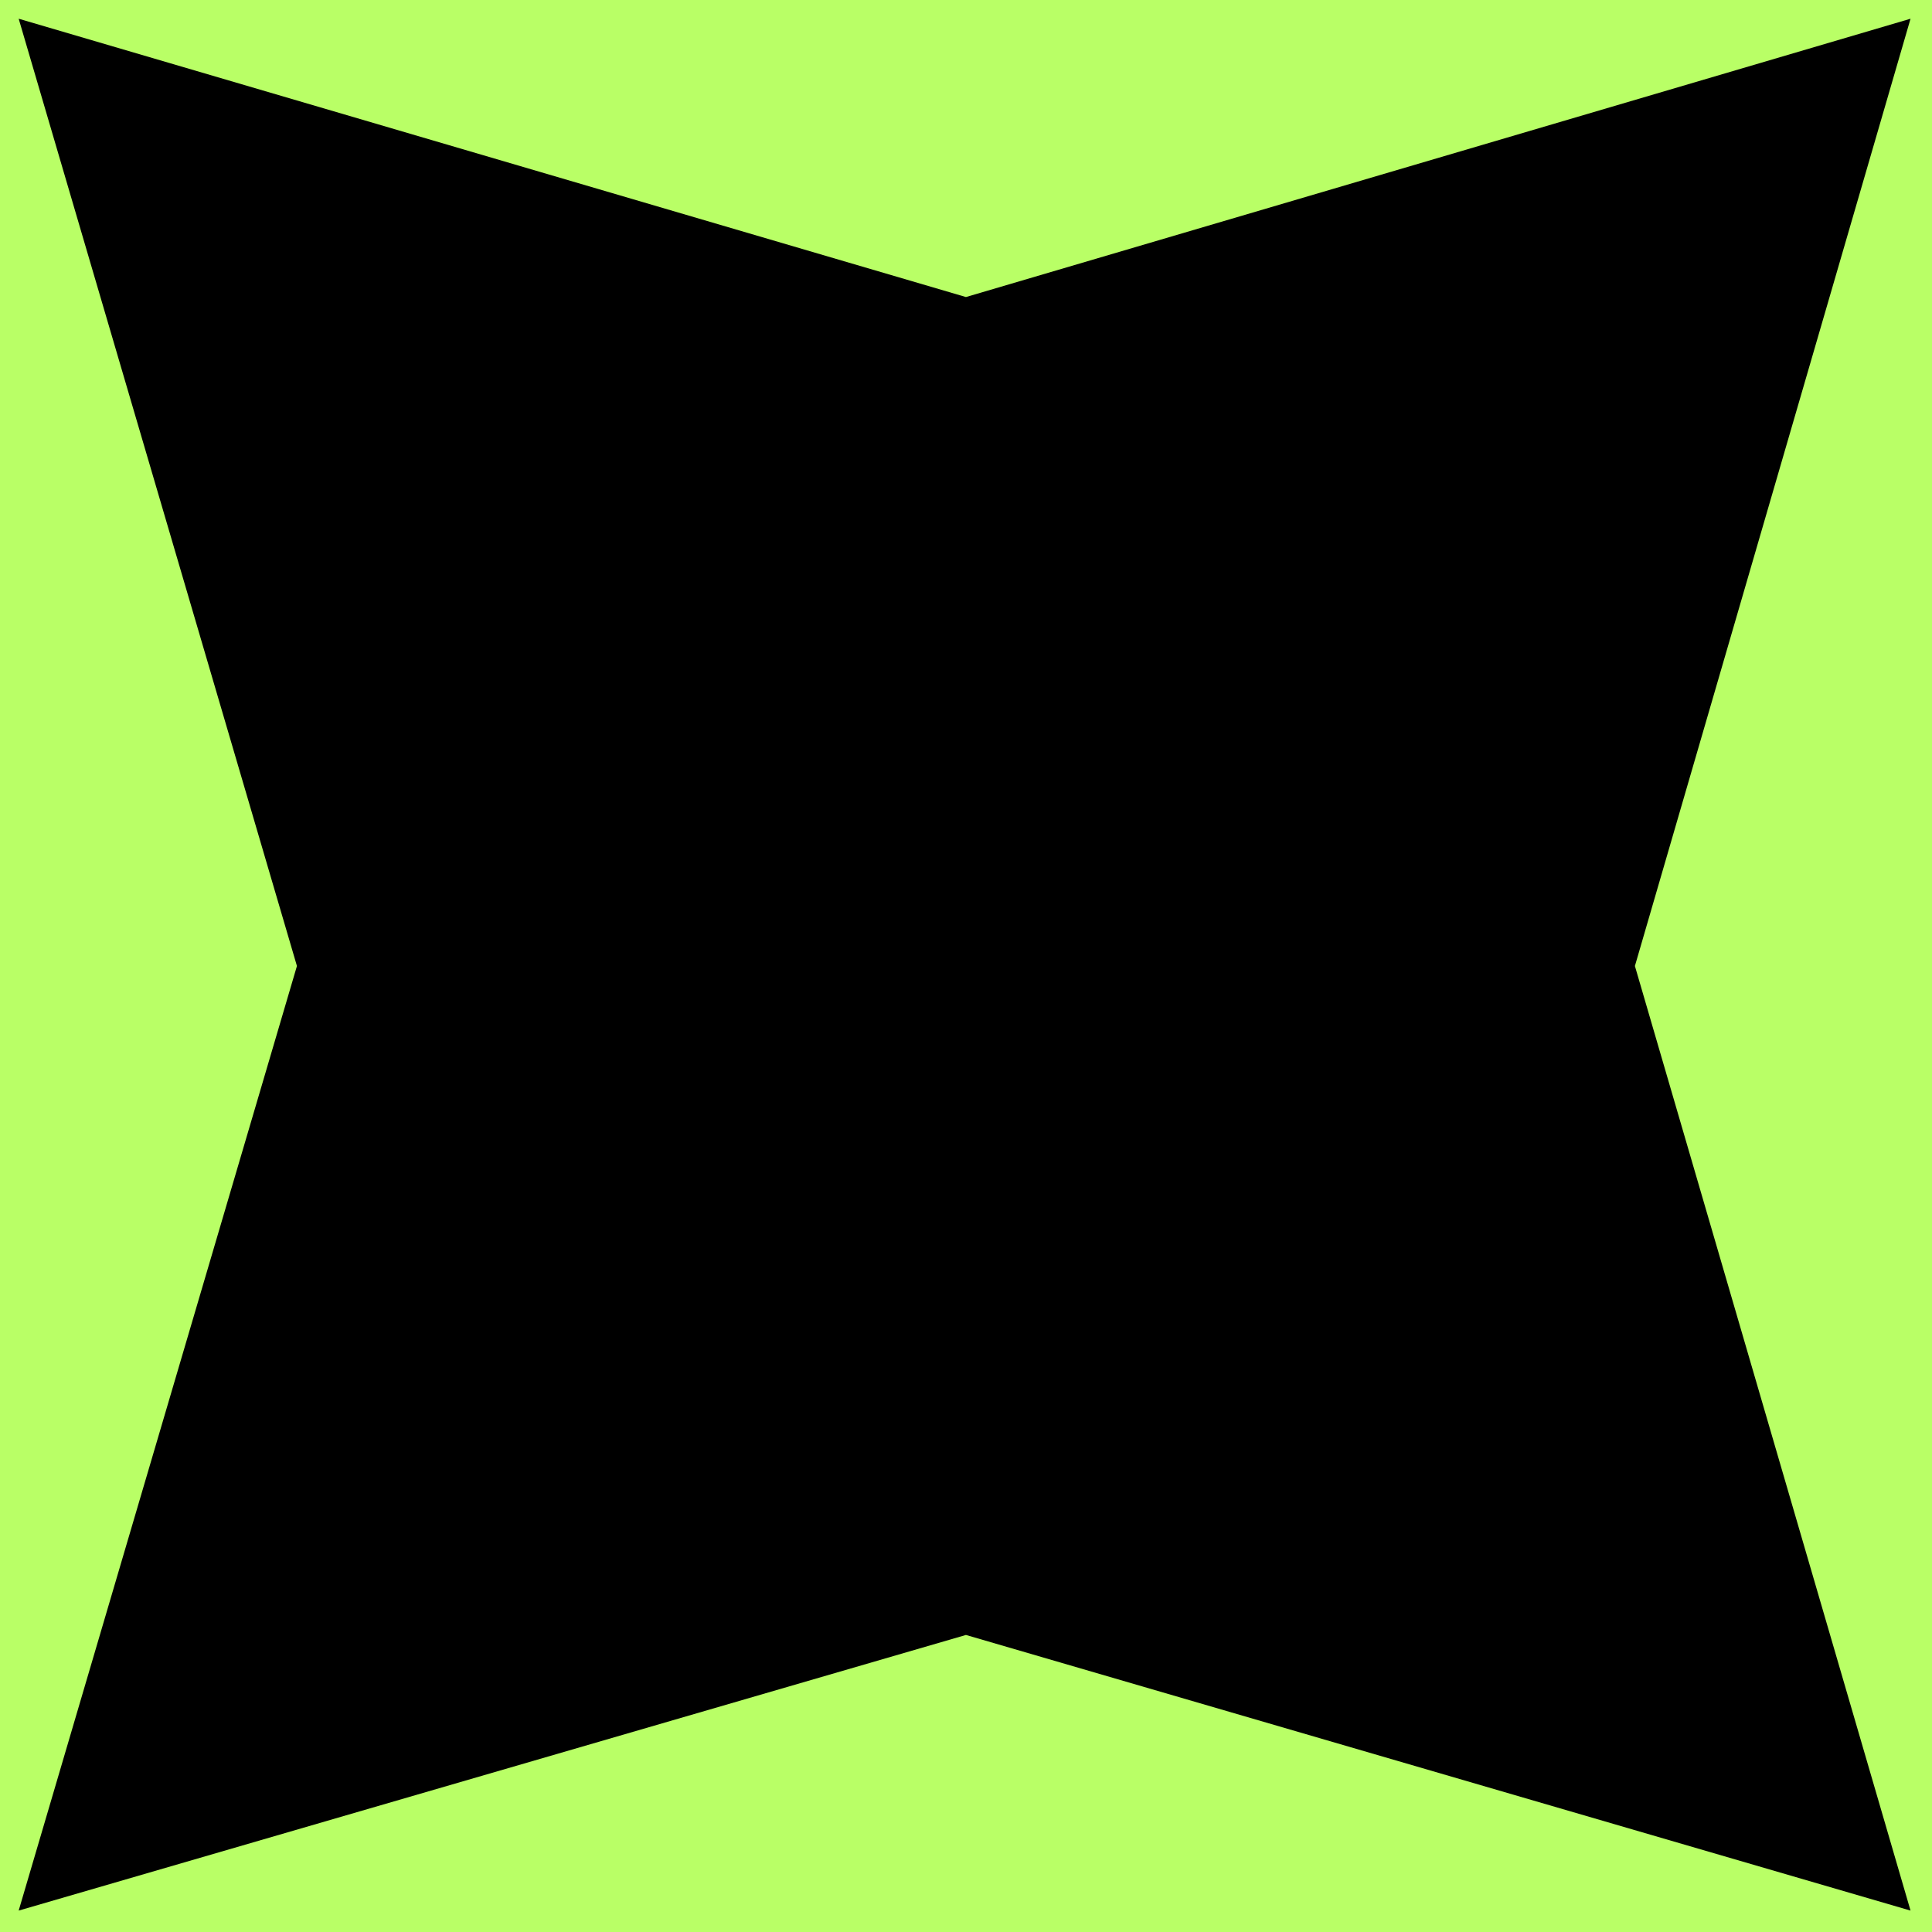
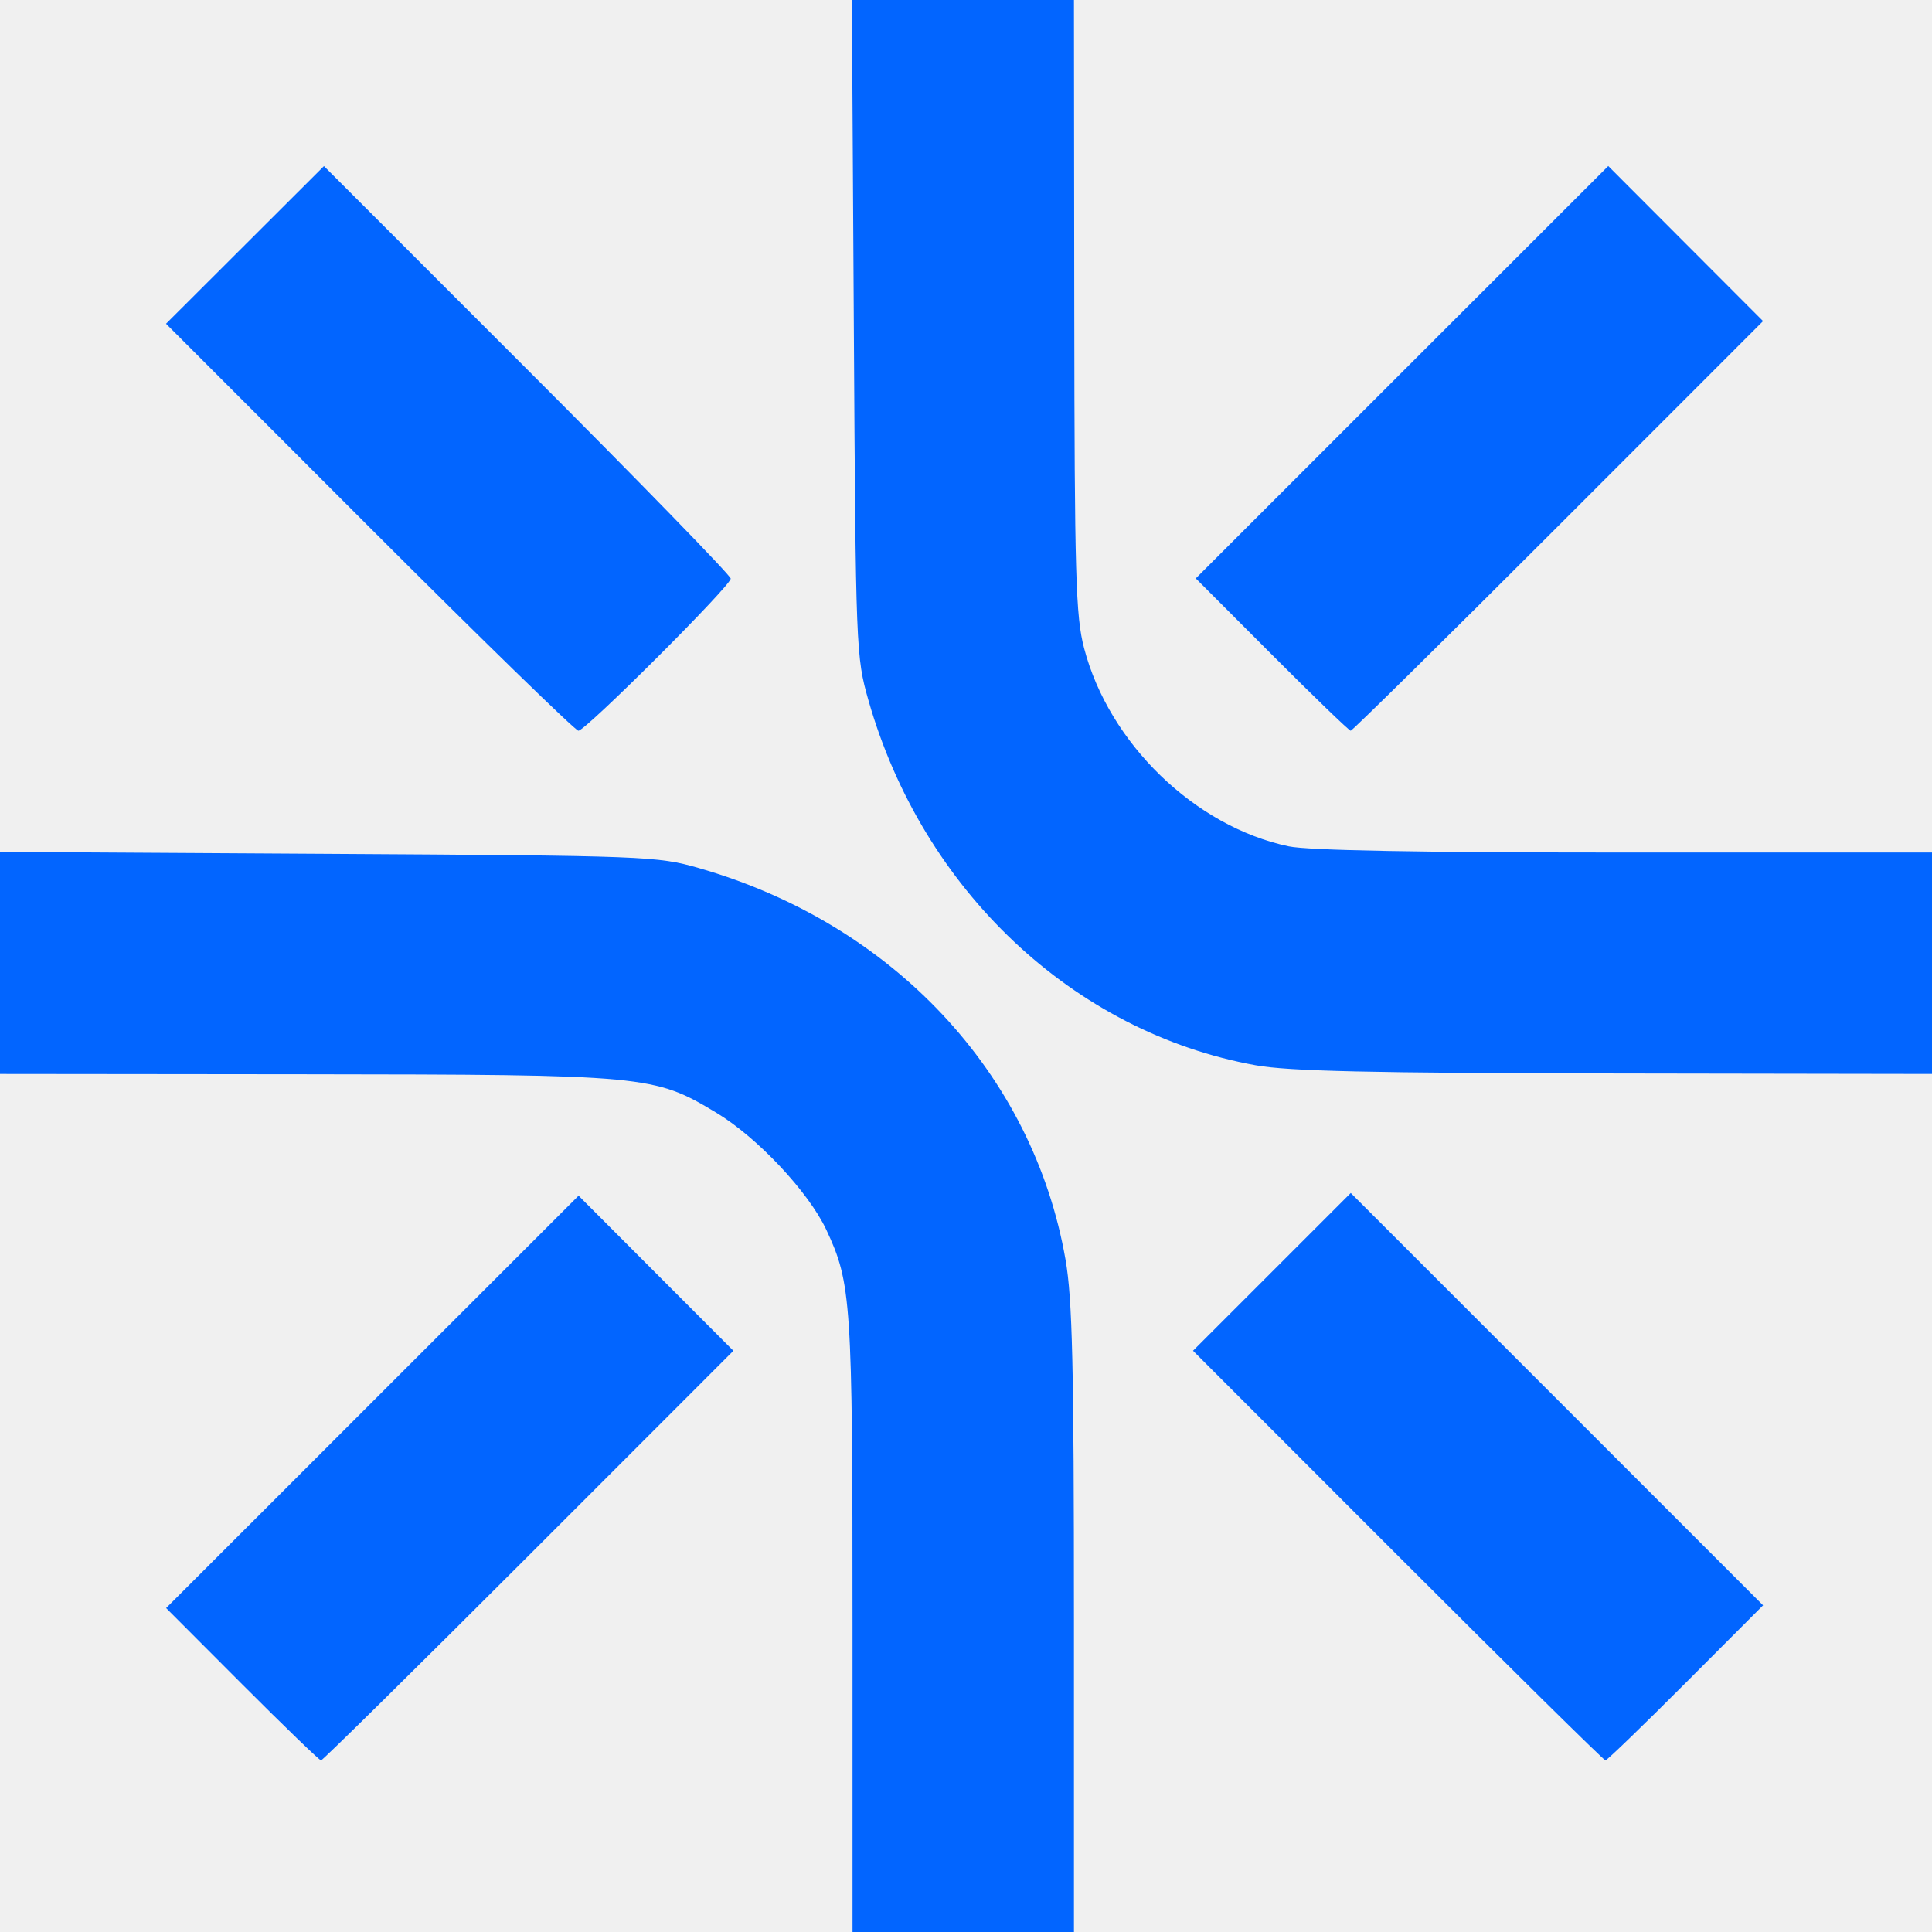
- <svg xmlns="http://www.w3.org/2000/svg" width="36" height="36" viewBox="0 0 36 36" fill="none">
-   <g clip-path="url(#clip0_920_231)">
-     <rect width="36" height="36" fill="#B9FF66" />
-     <path d="M17.999 5.535L35.6 0.349L30.464 18L35.6 35.601L17.999 30.465L0.348 35.601L5.533 18L0.348 0.349L17.999 5.535Z" fill="black" />
-   </g>
-   <defs>
-     <clipPath id="clip0_920_231">
-       <rect width="36" height="36" fill="white" />
-     </clipPath>
-   </defs>
+ <svg xmlns="http://www.w3.org/2000/svg" width="226" height="226" viewBox="0 0 226 226" fill="none">
+   <path fill-rule="evenodd" clip-rule="evenodd" d="M99.725 190.092C99.725 152.15 99.59 150.116 96.665 143.867C94.592 139.443 88.6 133.059 83.816 130.177C76.515 125.78 75.726 125.707 35.778 125.665L0 125.628V112.639V99.65L38.368 99.88C75.606 100.102 76.883 100.151 81.717 101.535C104.434 108.038 120.841 125.55 124.643 147.352C125.446 151.951 125.628 159.748 125.628 189.497V226H112.676H99.725V190.092ZM28.325 197.016L19.432 188.106L43.557 163.987L67.682 139.869L76.736 148.94L85.791 158.011L61.84 181.968C48.667 195.145 37.738 205.926 37.554 205.926C37.369 205.926 33.216 201.916 28.325 197.016ZM163.51 181.966L139.556 158.005L148.782 148.78L158.008 139.554L182.124 163.67L206.24 187.786L197.187 196.856C192.208 201.844 187.983 205.926 187.799 205.926C187.614 205.926 176.684 195.144 163.51 181.966ZM146.89 124.613C125.555 120.753 107.924 104.135 101.587 81.917C100.137 76.834 100.105 76.019 99.88 38.368L99.65 0H112.639H125.628L125.665 35.778C125.698 67.434 125.83 72.047 126.814 75.817C129.722 86.956 139.777 96.695 150.752 99.003C153.038 99.484 166.177 99.725 190.092 99.725H226V112.676V125.628L188.927 125.569C160.341 125.525 150.717 125.306 146.89 124.613ZM43.219 61.675L19.422 37.871L28.658 28.651L37.894 19.431L61.686 43.231C74.772 56.32 85.478 67.323 85.478 67.683C85.478 68.528 68.505 85.478 67.659 85.478C67.305 85.478 56.308 74.766 43.219 61.675ZM148.772 76.569L139.879 67.659L164.004 43.54L188.129 19.422L197.183 28.493L206.238 37.564L182.287 61.521C169.114 74.698 158.185 85.478 158.001 85.478C157.816 85.478 153.663 81.469 148.772 76.569Z" fill="#0265FF" />
</svg>
